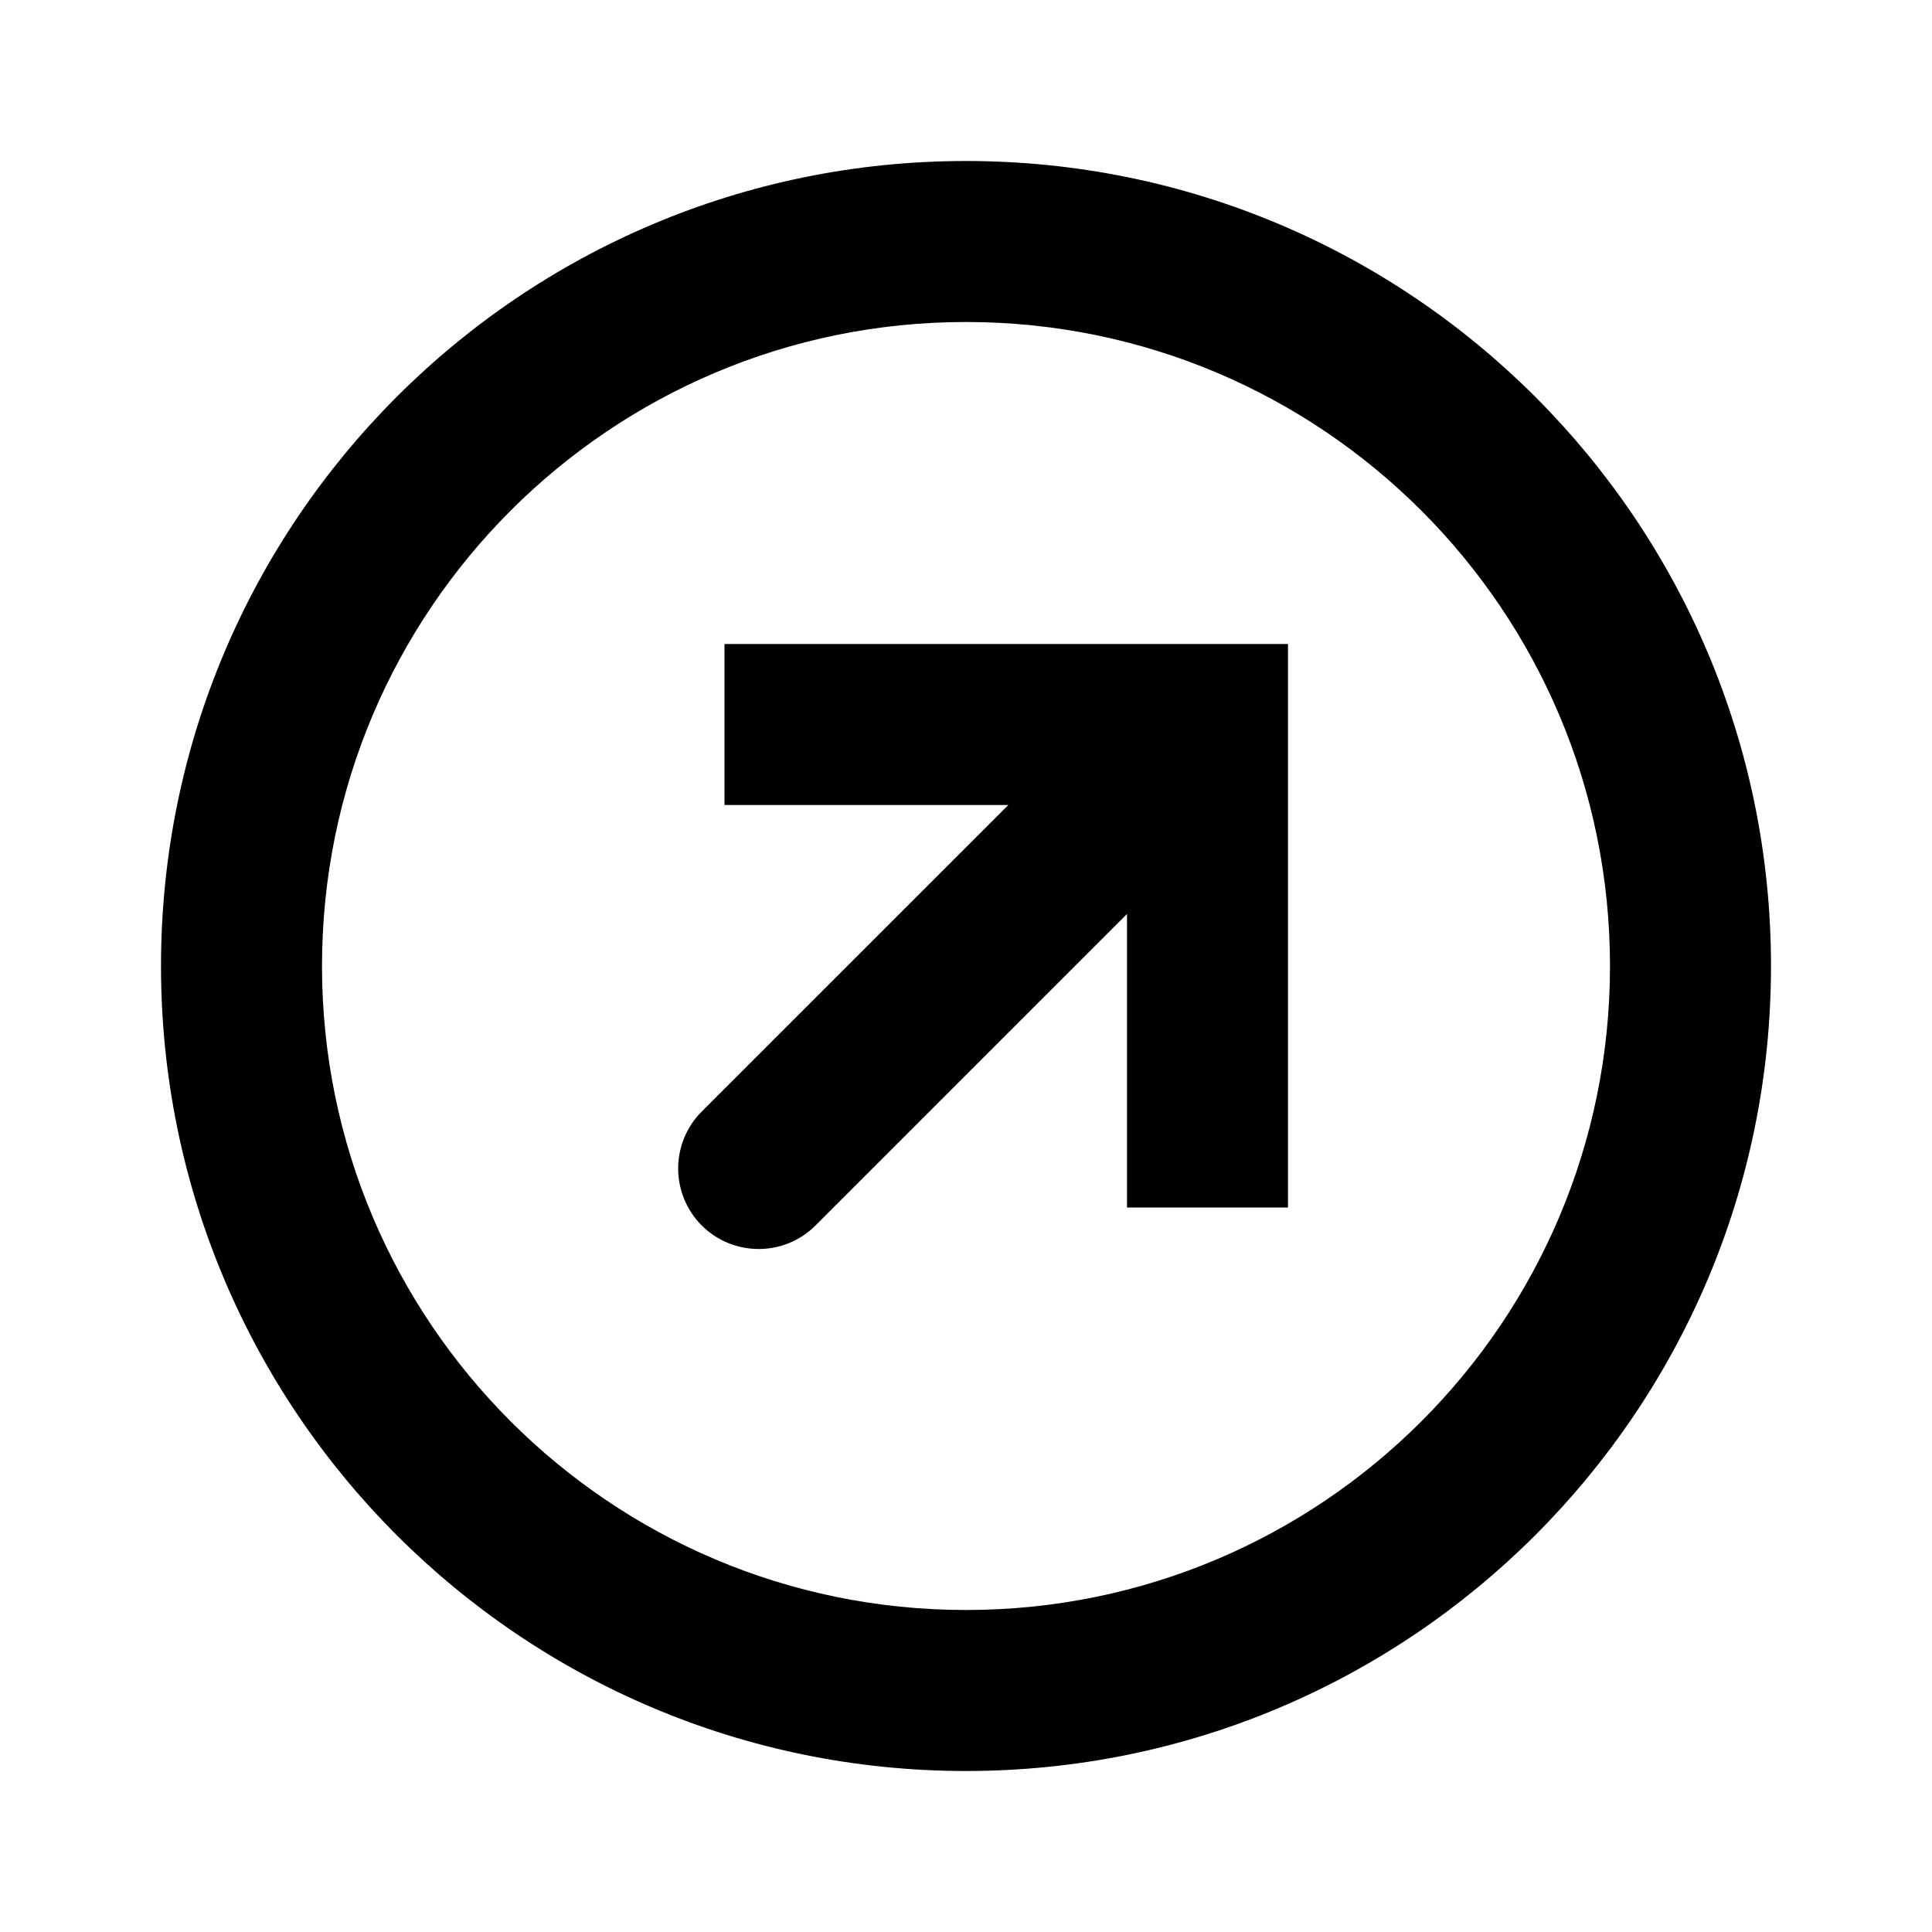
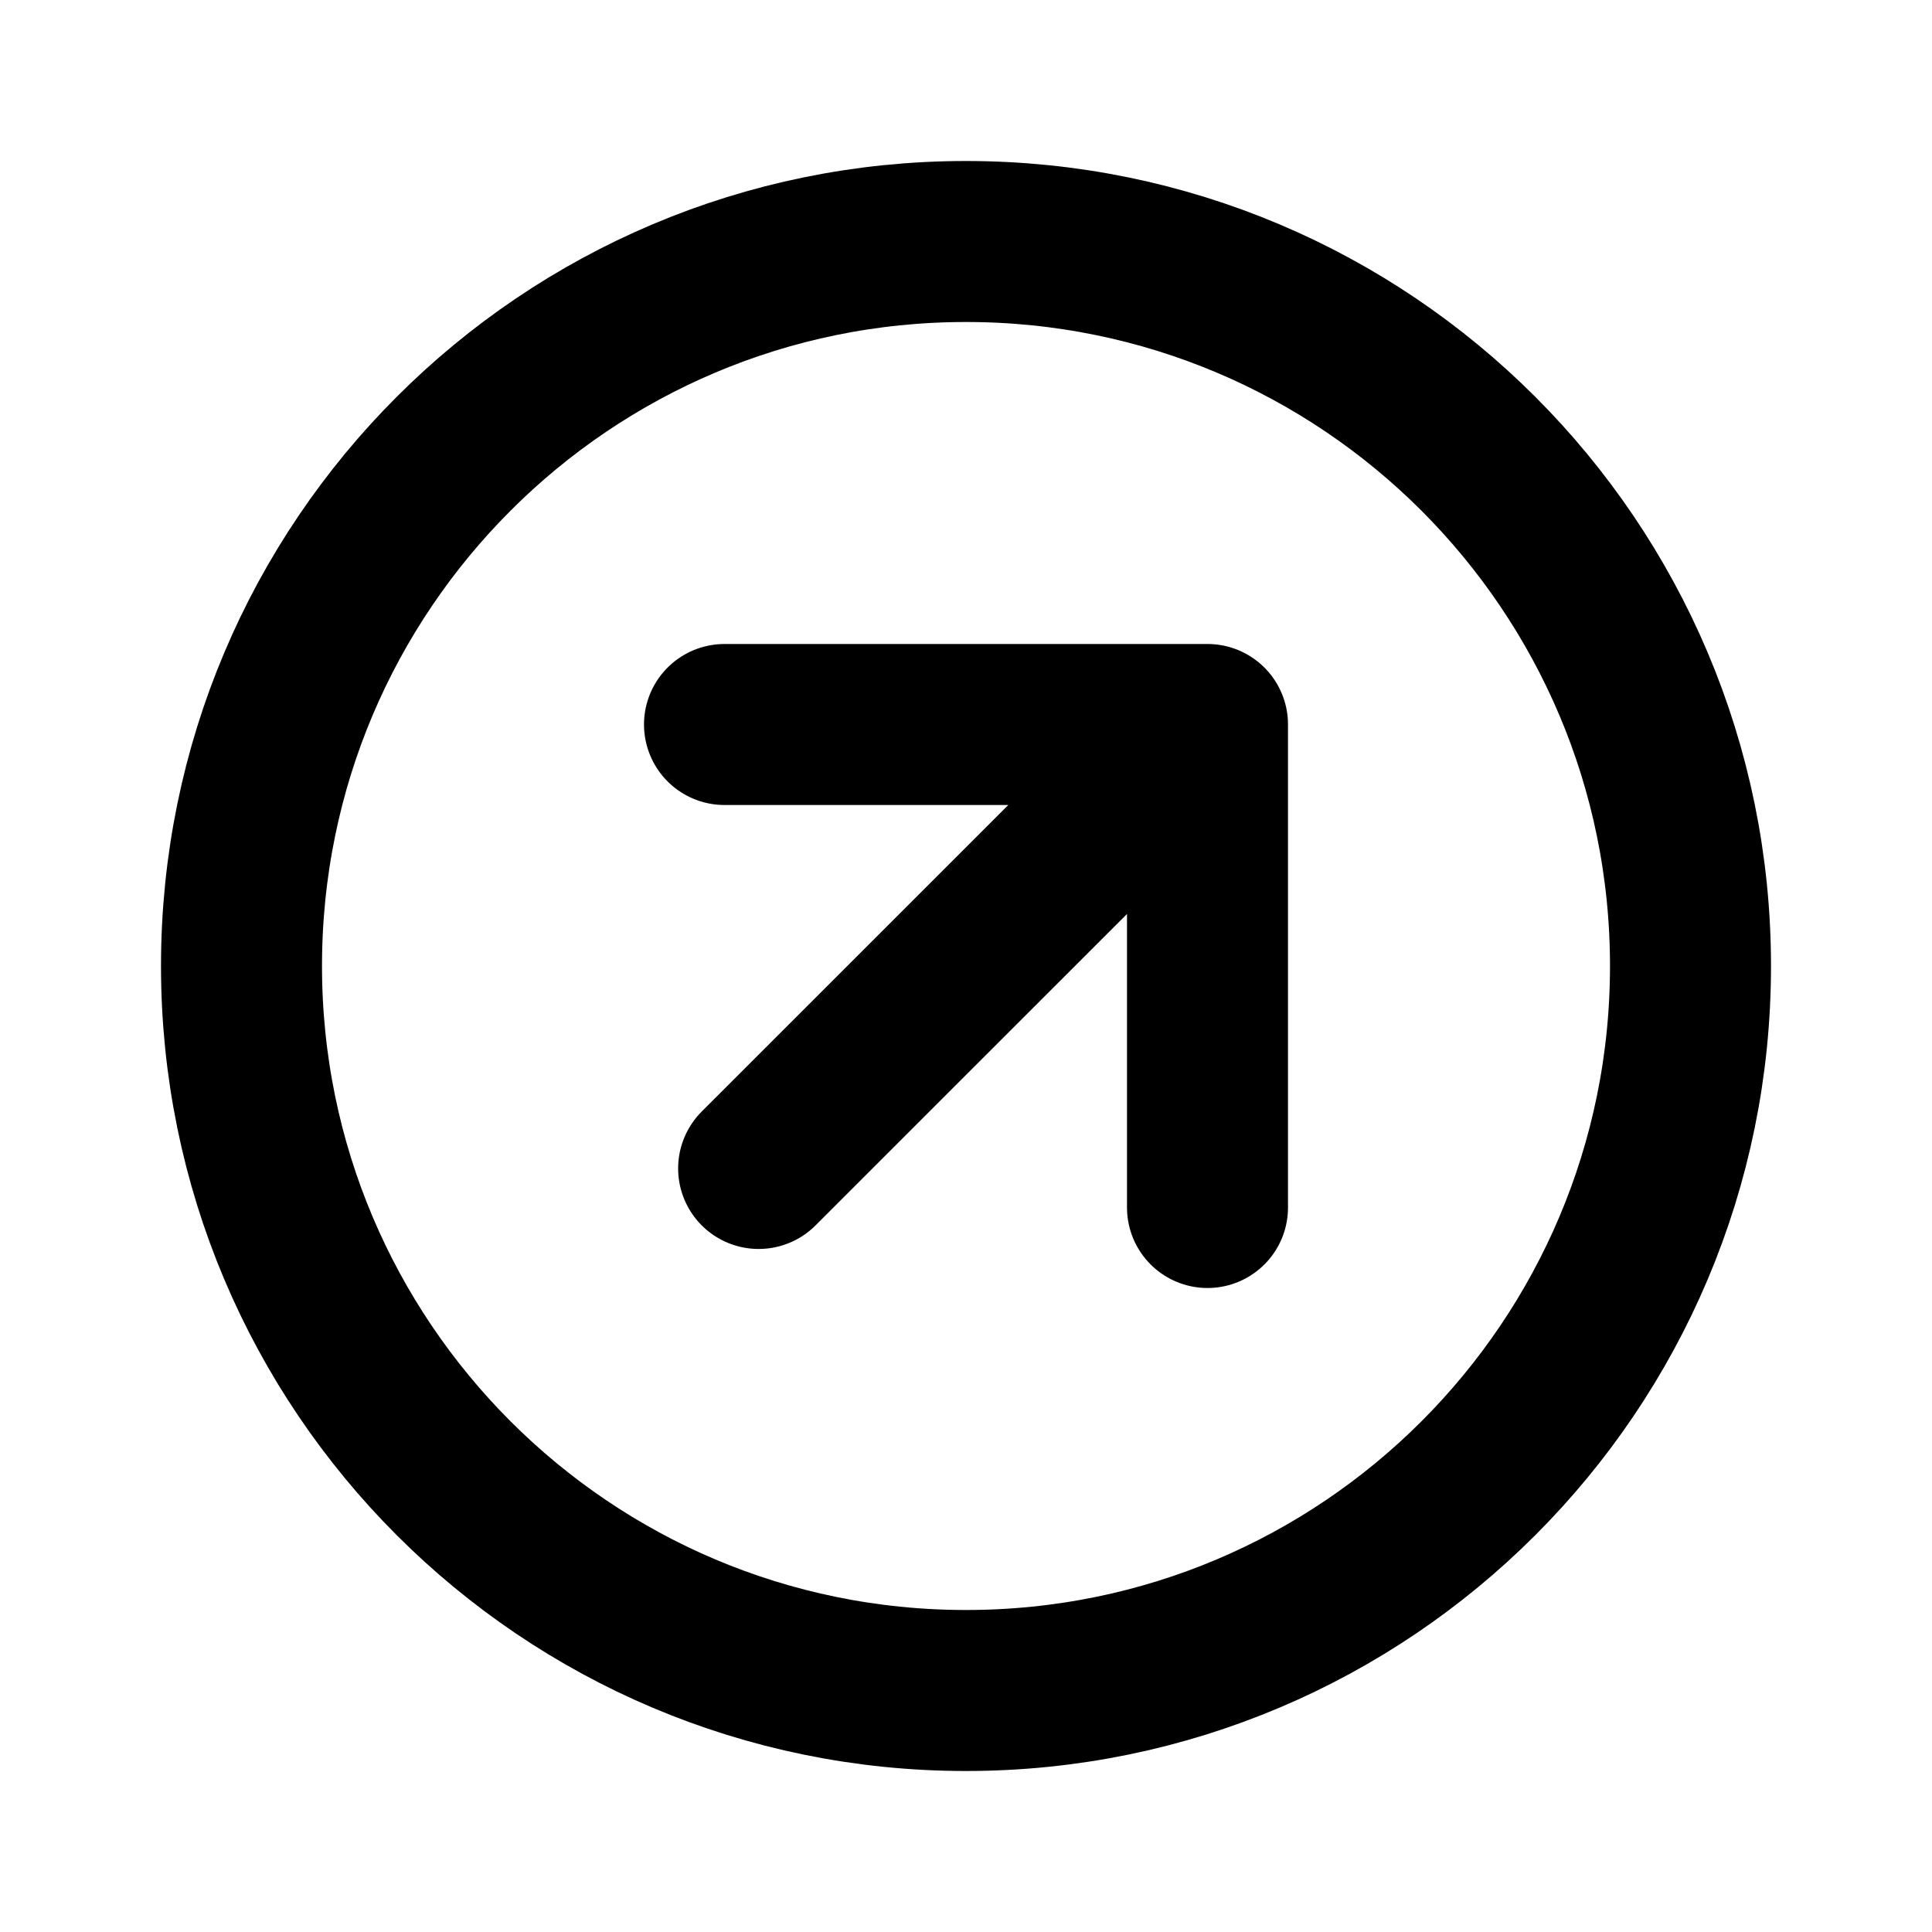
<svg xmlns="http://www.w3.org/2000/svg" width="24" height="24" viewBox="0 0 24 24" fill="none">
-   <path d="M15 9H16V8L15 8L15 9ZM15.647 9.707C16.037 9.317 16.037 8.683 15.647 8.293C15.256 7.902 14.623 7.902 14.233 8.293L15.647 9.707ZM8.717 13.808C8.327 14.199 8.327 14.832 8.717 15.223C9.108 15.613 9.741 15.613 10.131 15.223L8.717 13.808ZM9 10L15 10L15 8L9 8L9 10ZM14 9V15H16V9H14ZM14.233 8.293L8.717 13.808L10.131 15.223L15.647 9.707L14.233 8.293ZM20 12C20 16.418 16.418 20 12 20V22C17.523 22 22 17.523 22 12H20ZM12 20C7.582 20 4 16.418 4 12H2C2 17.523 6.477 22 12 22V20ZM4 12C4 7.582 7.582 4 12 4V2C6.477 2 2 6.477 2 12H4ZM12 4C16.418 4 20 7.582 20 12H22C22 6.477 17.523 2 12 2V4Z" fill="black" />
+   <path d="M9 9L15 9V15M14.94 9L9.424 14.515M21 12C21 16.971 16.971 21 12 21C7.029 21 3 16.971 3 12C3 7.029 7.029 3 12 3C16.971 3 21 7.029 21 12Z" stroke="black" stroke-width="2" stroke-linecap="round" stroke-linejoin="round" />
</svg>
